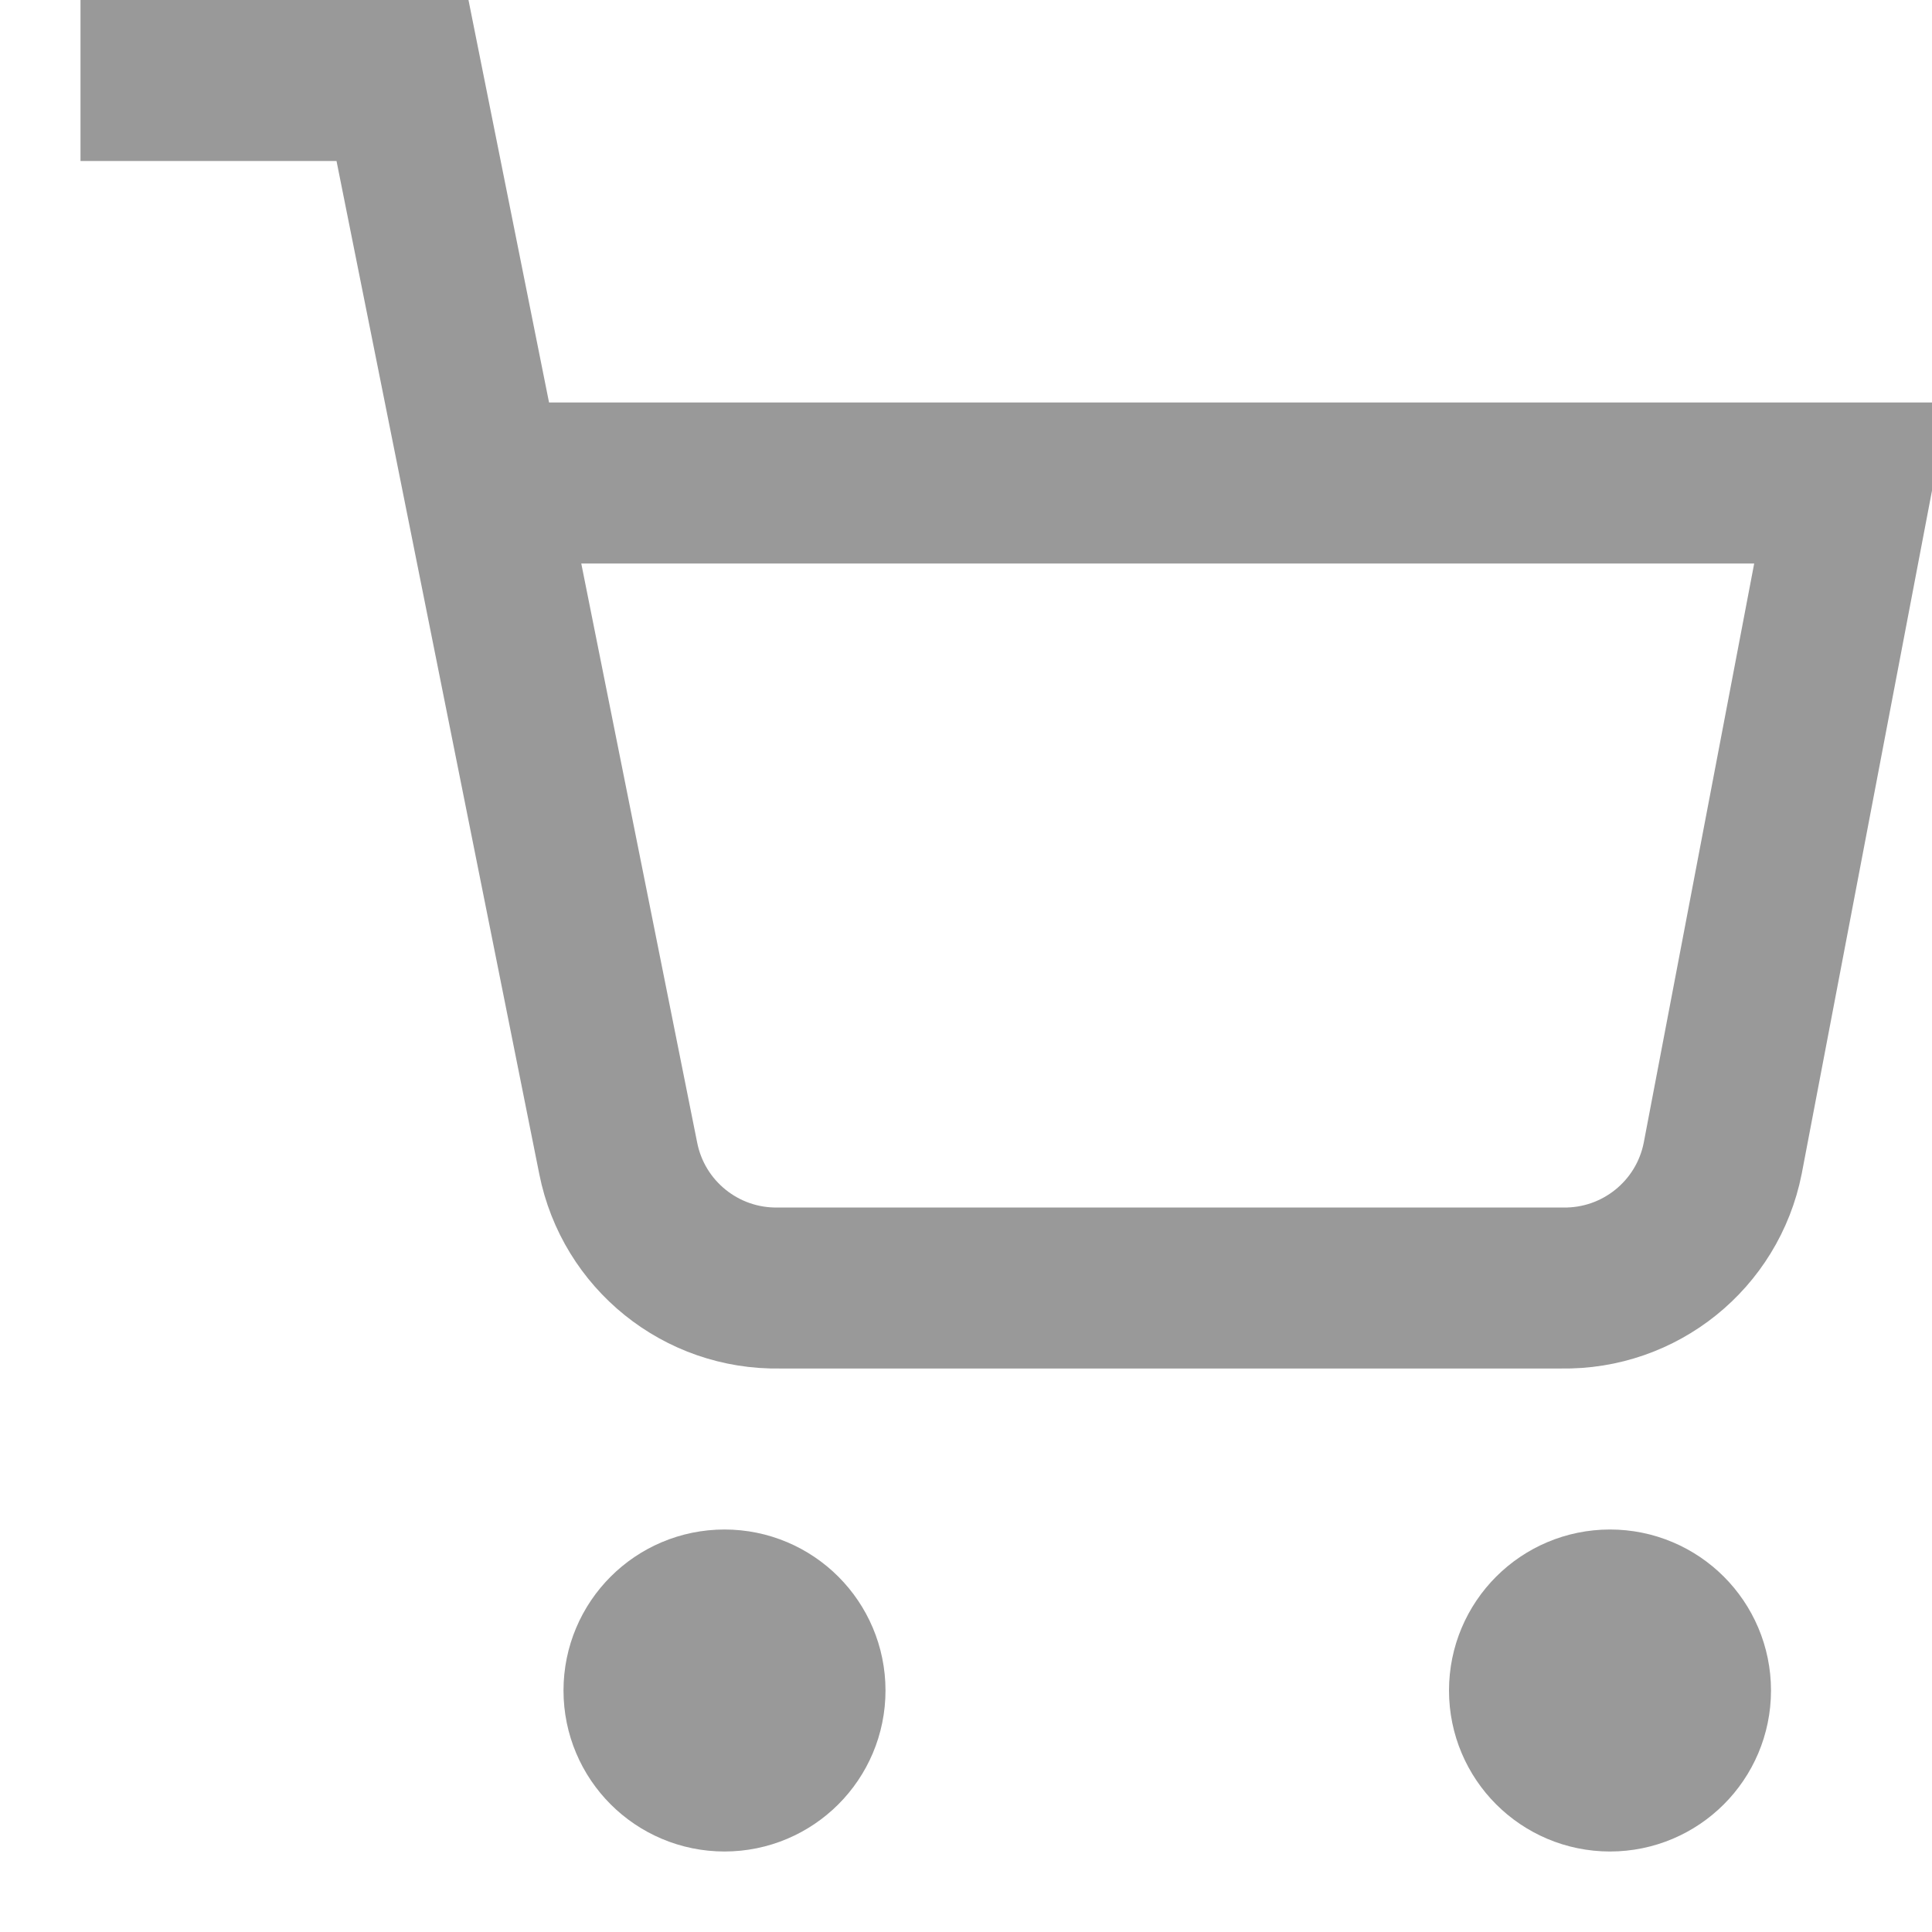
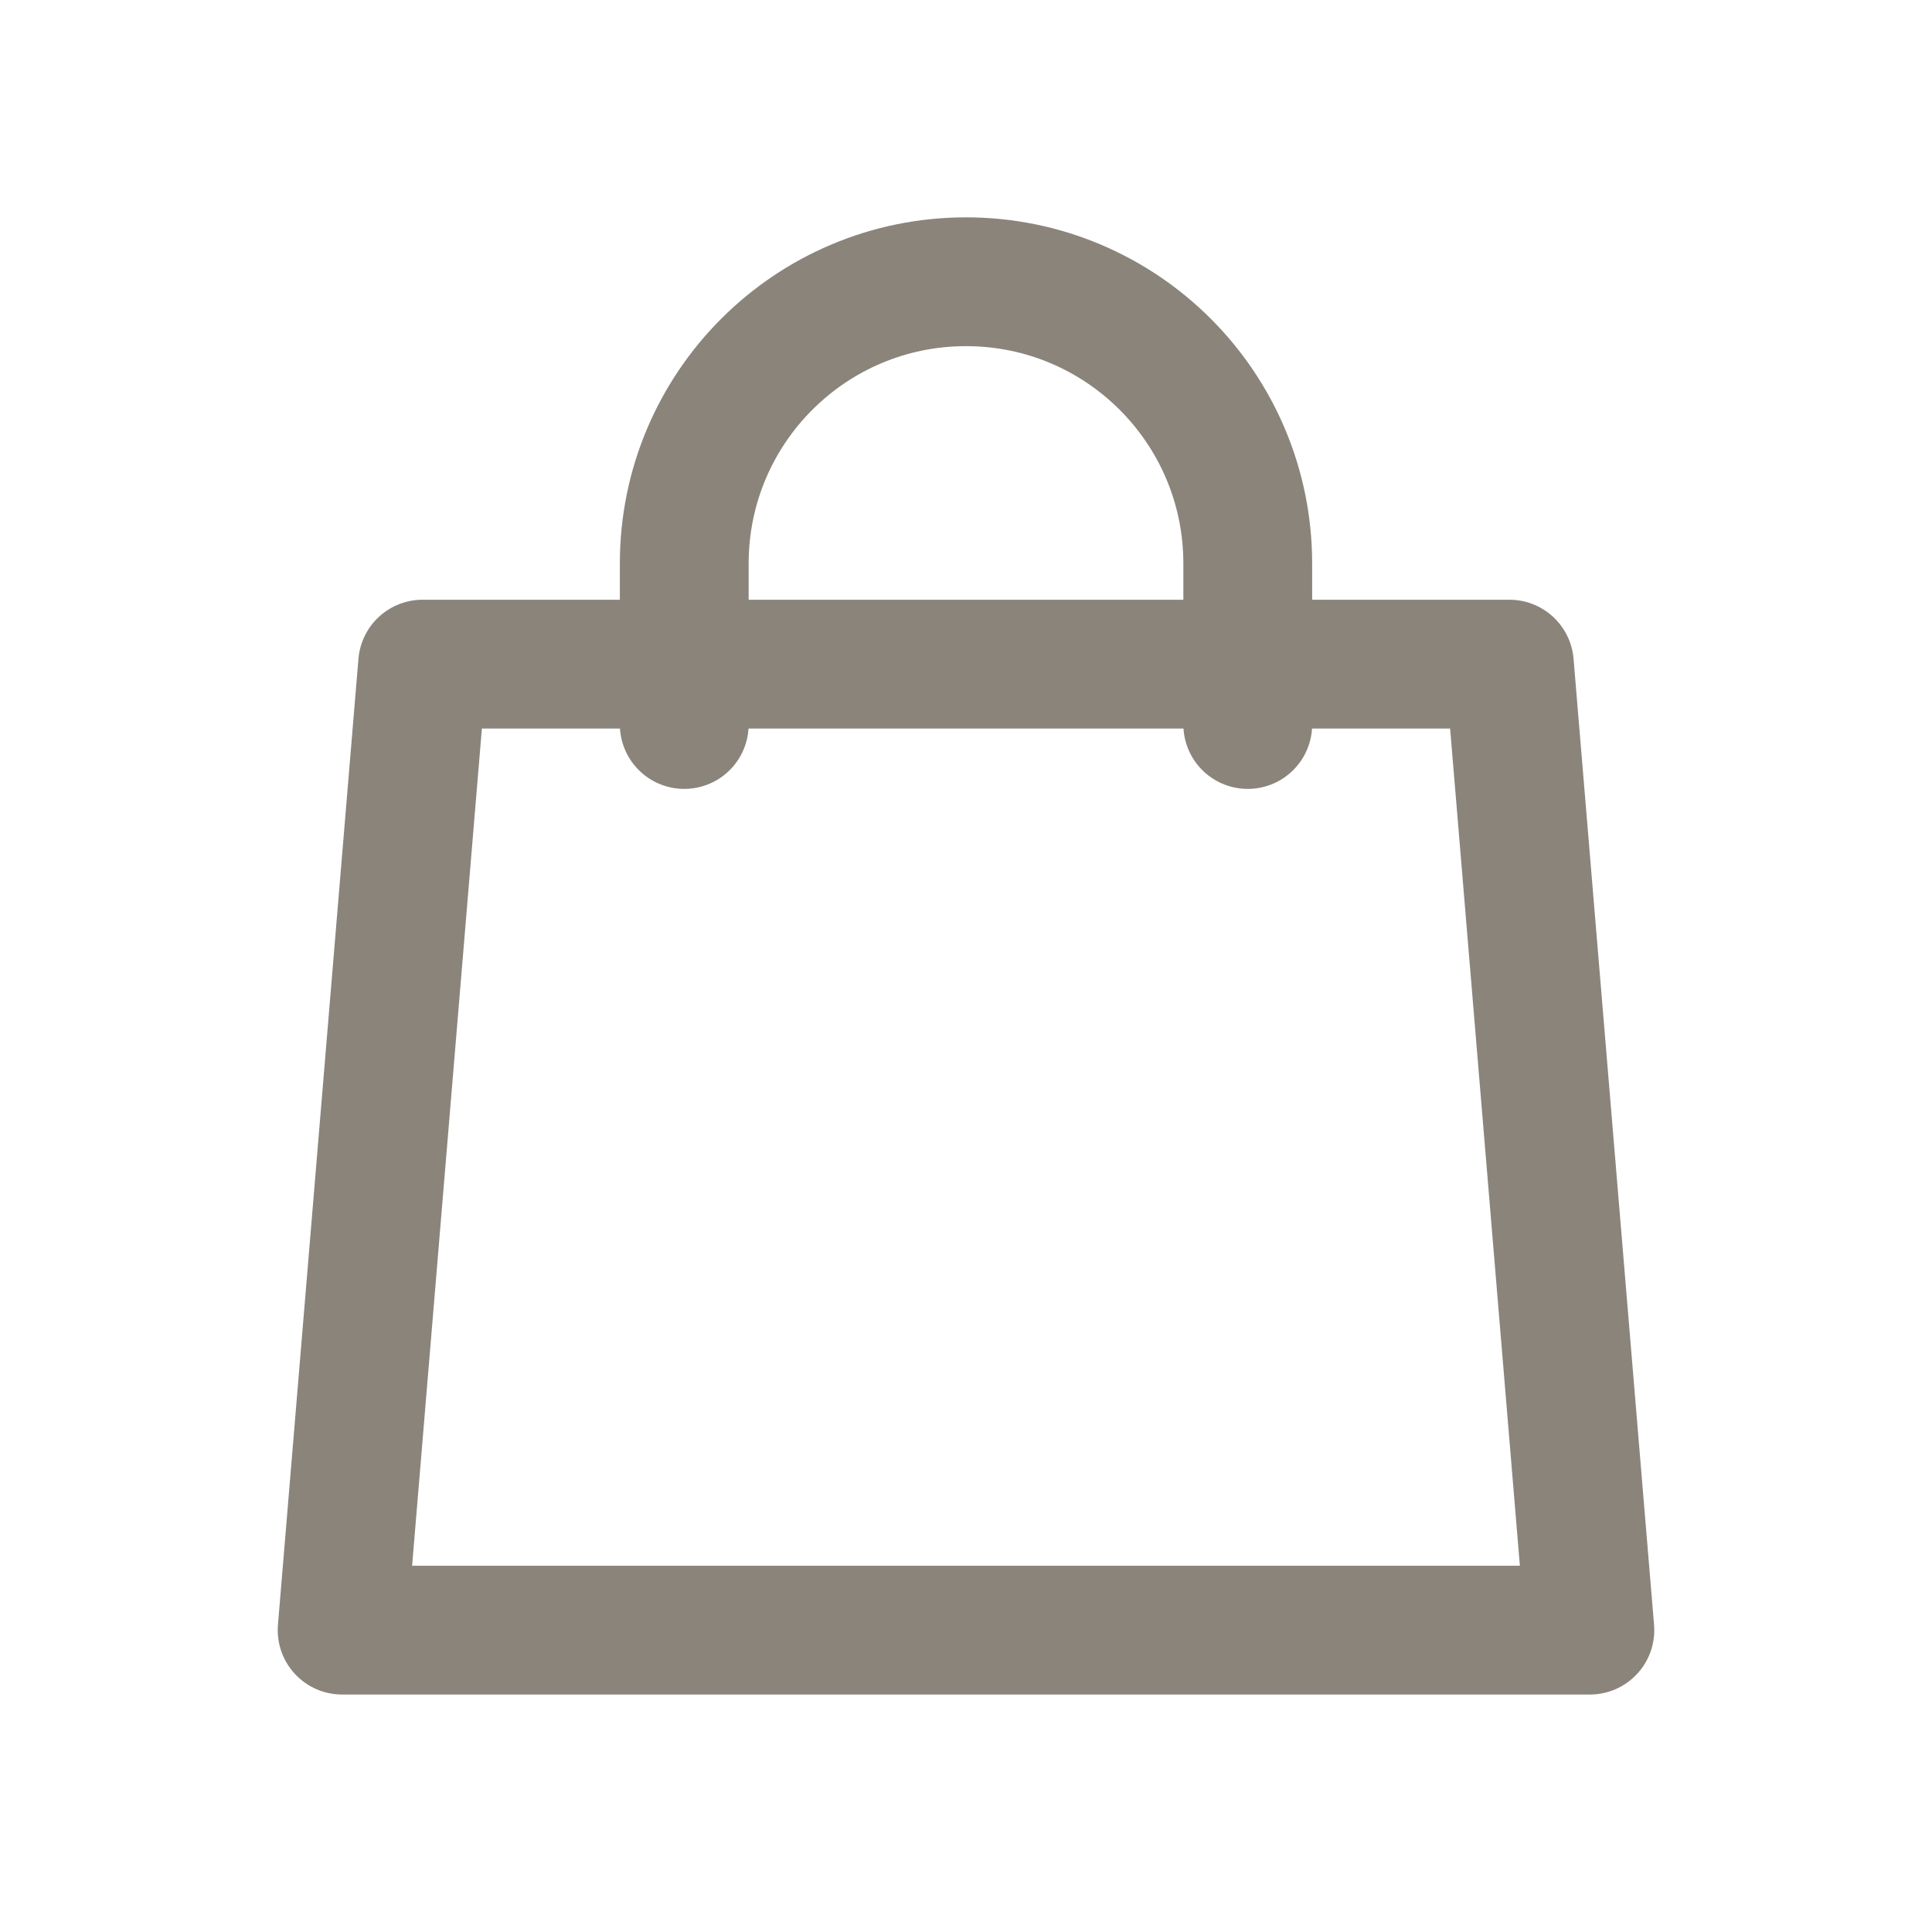
- <svg xmlns="http://www.w3.org/2000/svg" width="24" height="24" viewBox="0 0 24 24" fill="none" stroke="#999999" stroke-width="2">
-   <circle cx="9" cy="21" r="1" />
-   <circle cx="20" cy="21" r="1" />
-   <path d="M1 1h4l2.68 13.39a2 2 0 0 0 2 1.61h9.72a2 2 0 0 0 2-1.61L23 6H6" />
+ <svg xmlns="http://www.w3.org/2000/svg" width="24" height="24" viewBox="0 0 24 24" fill="none" stroke="#8A847B" stroke-width="1.6" stroke-linecap="round" stroke-linejoin="round">
+   <path d="M5.25 8.25h13.5l1 12H4.25l1-12Z" />
+   <path d="M8.5 9V7a3.5 3.5 0 0 1 7 0v2" />
</svg>
